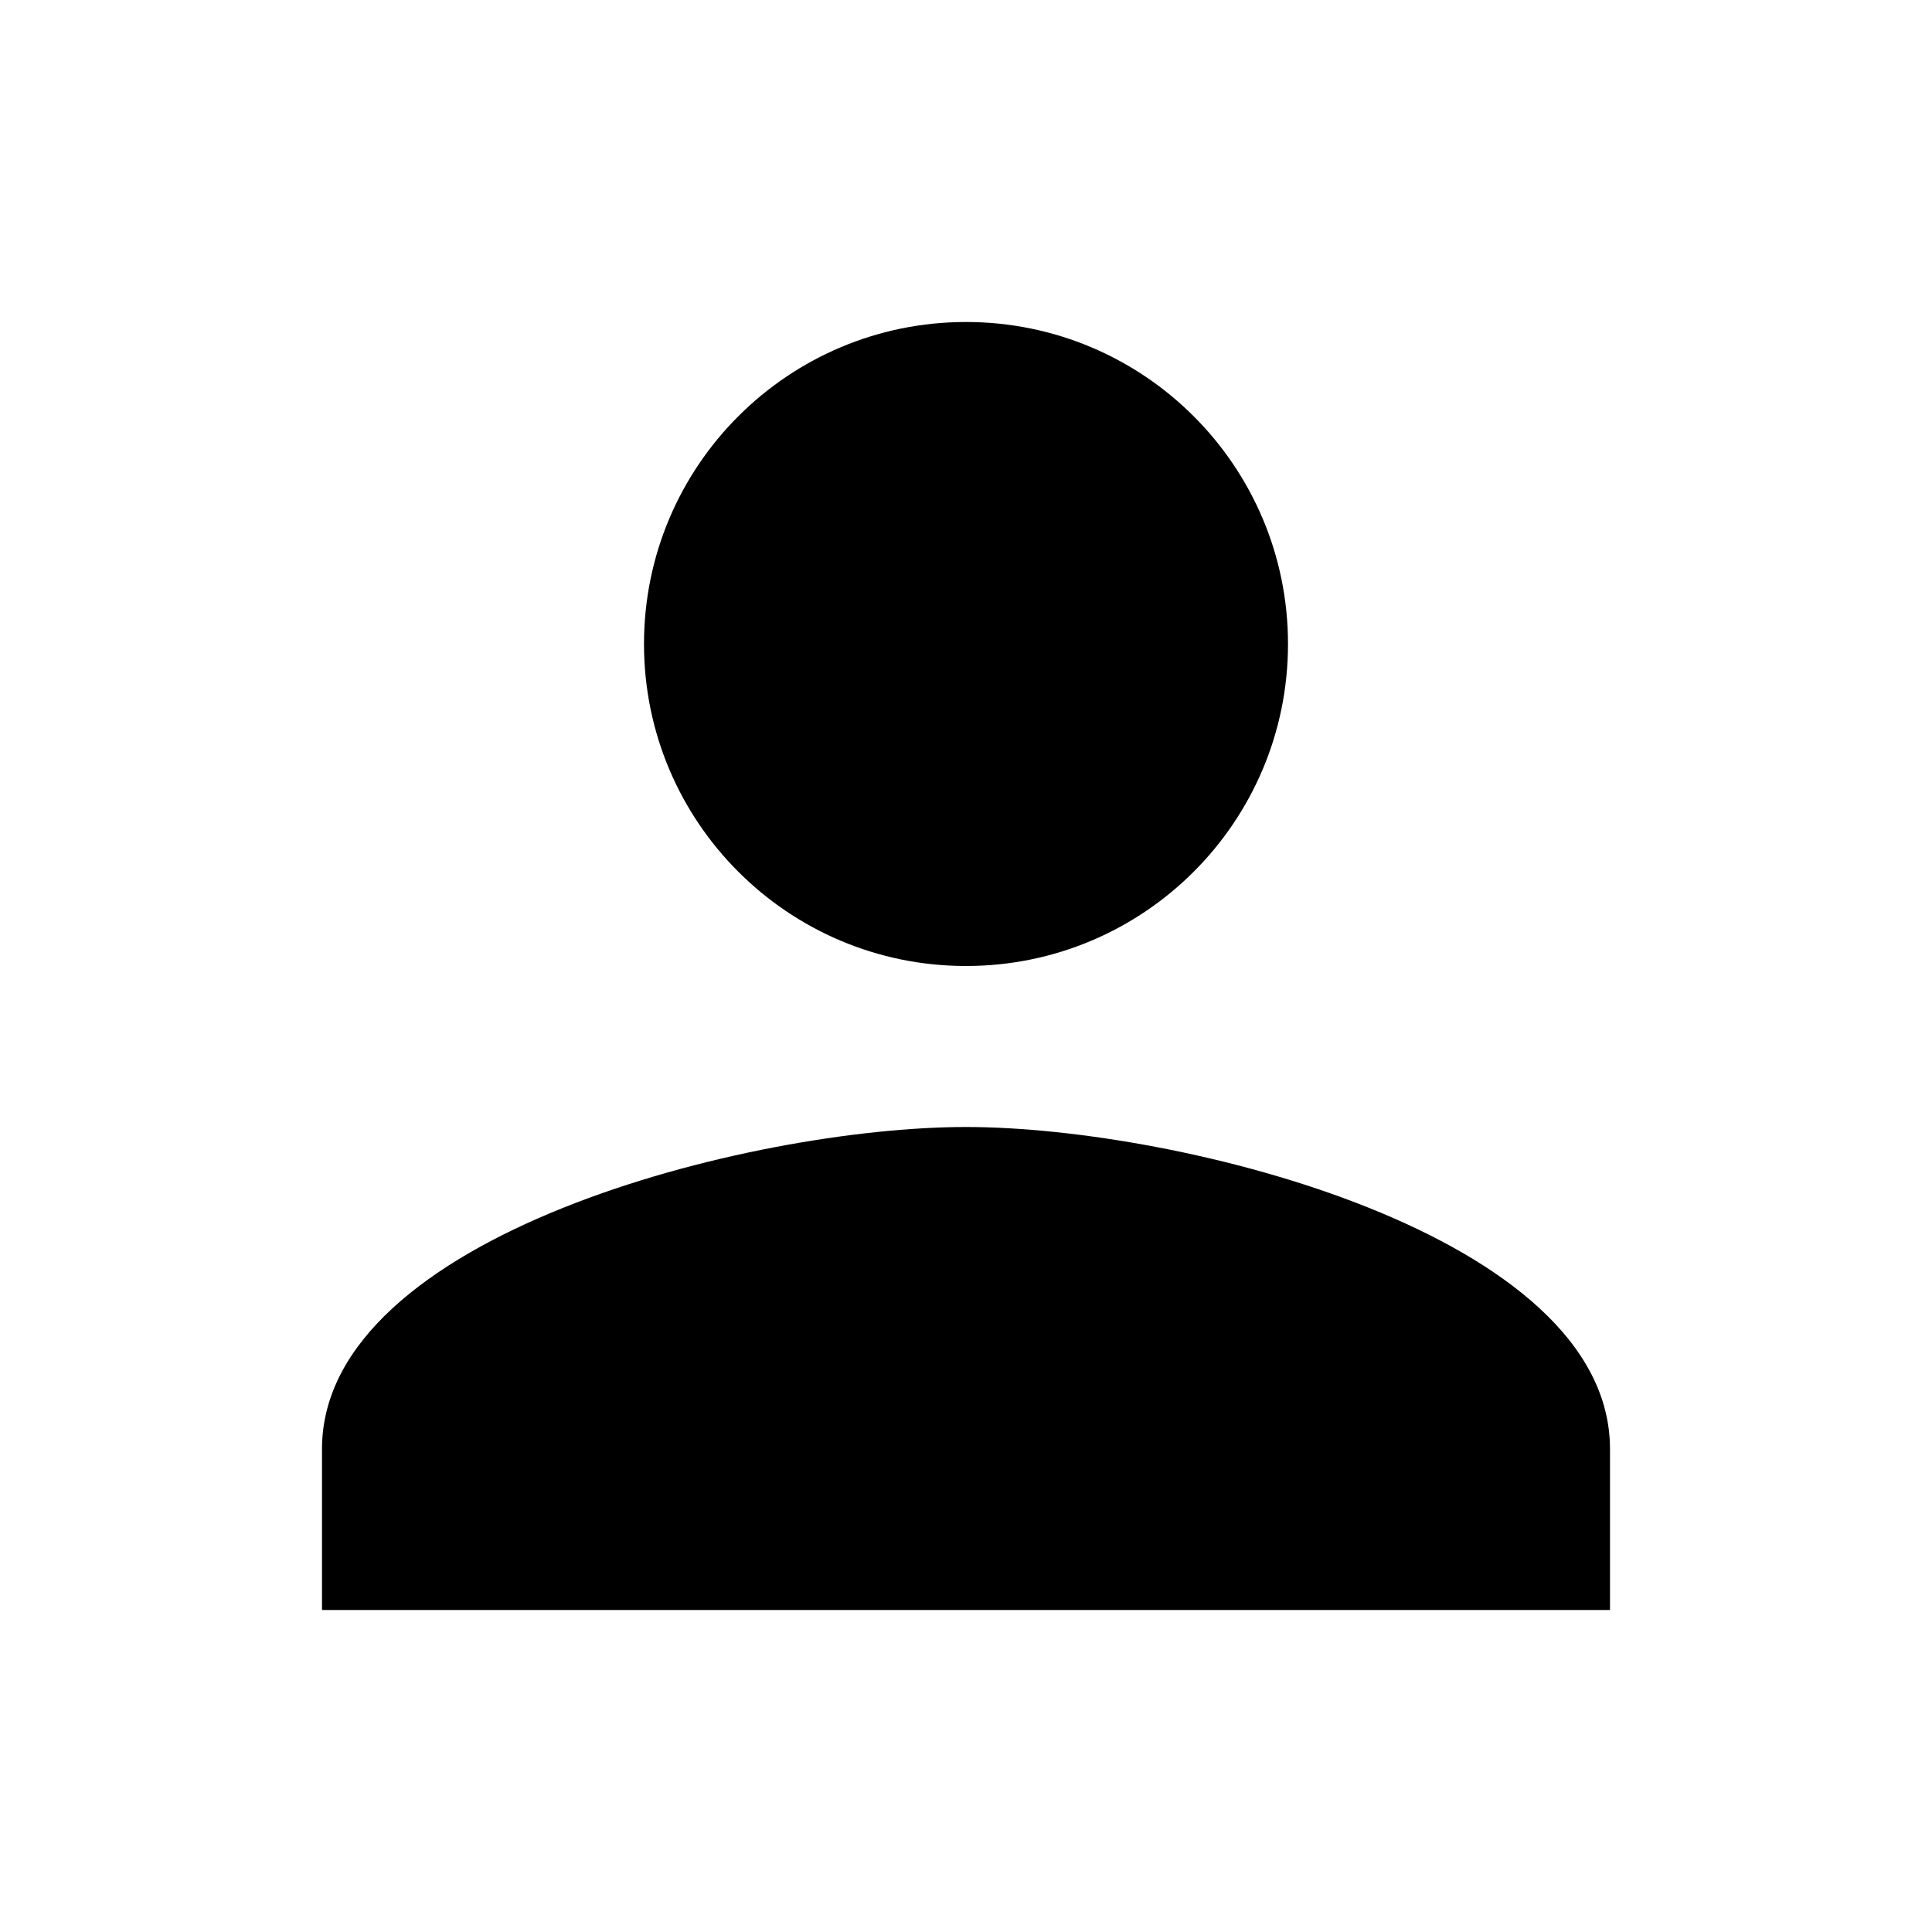
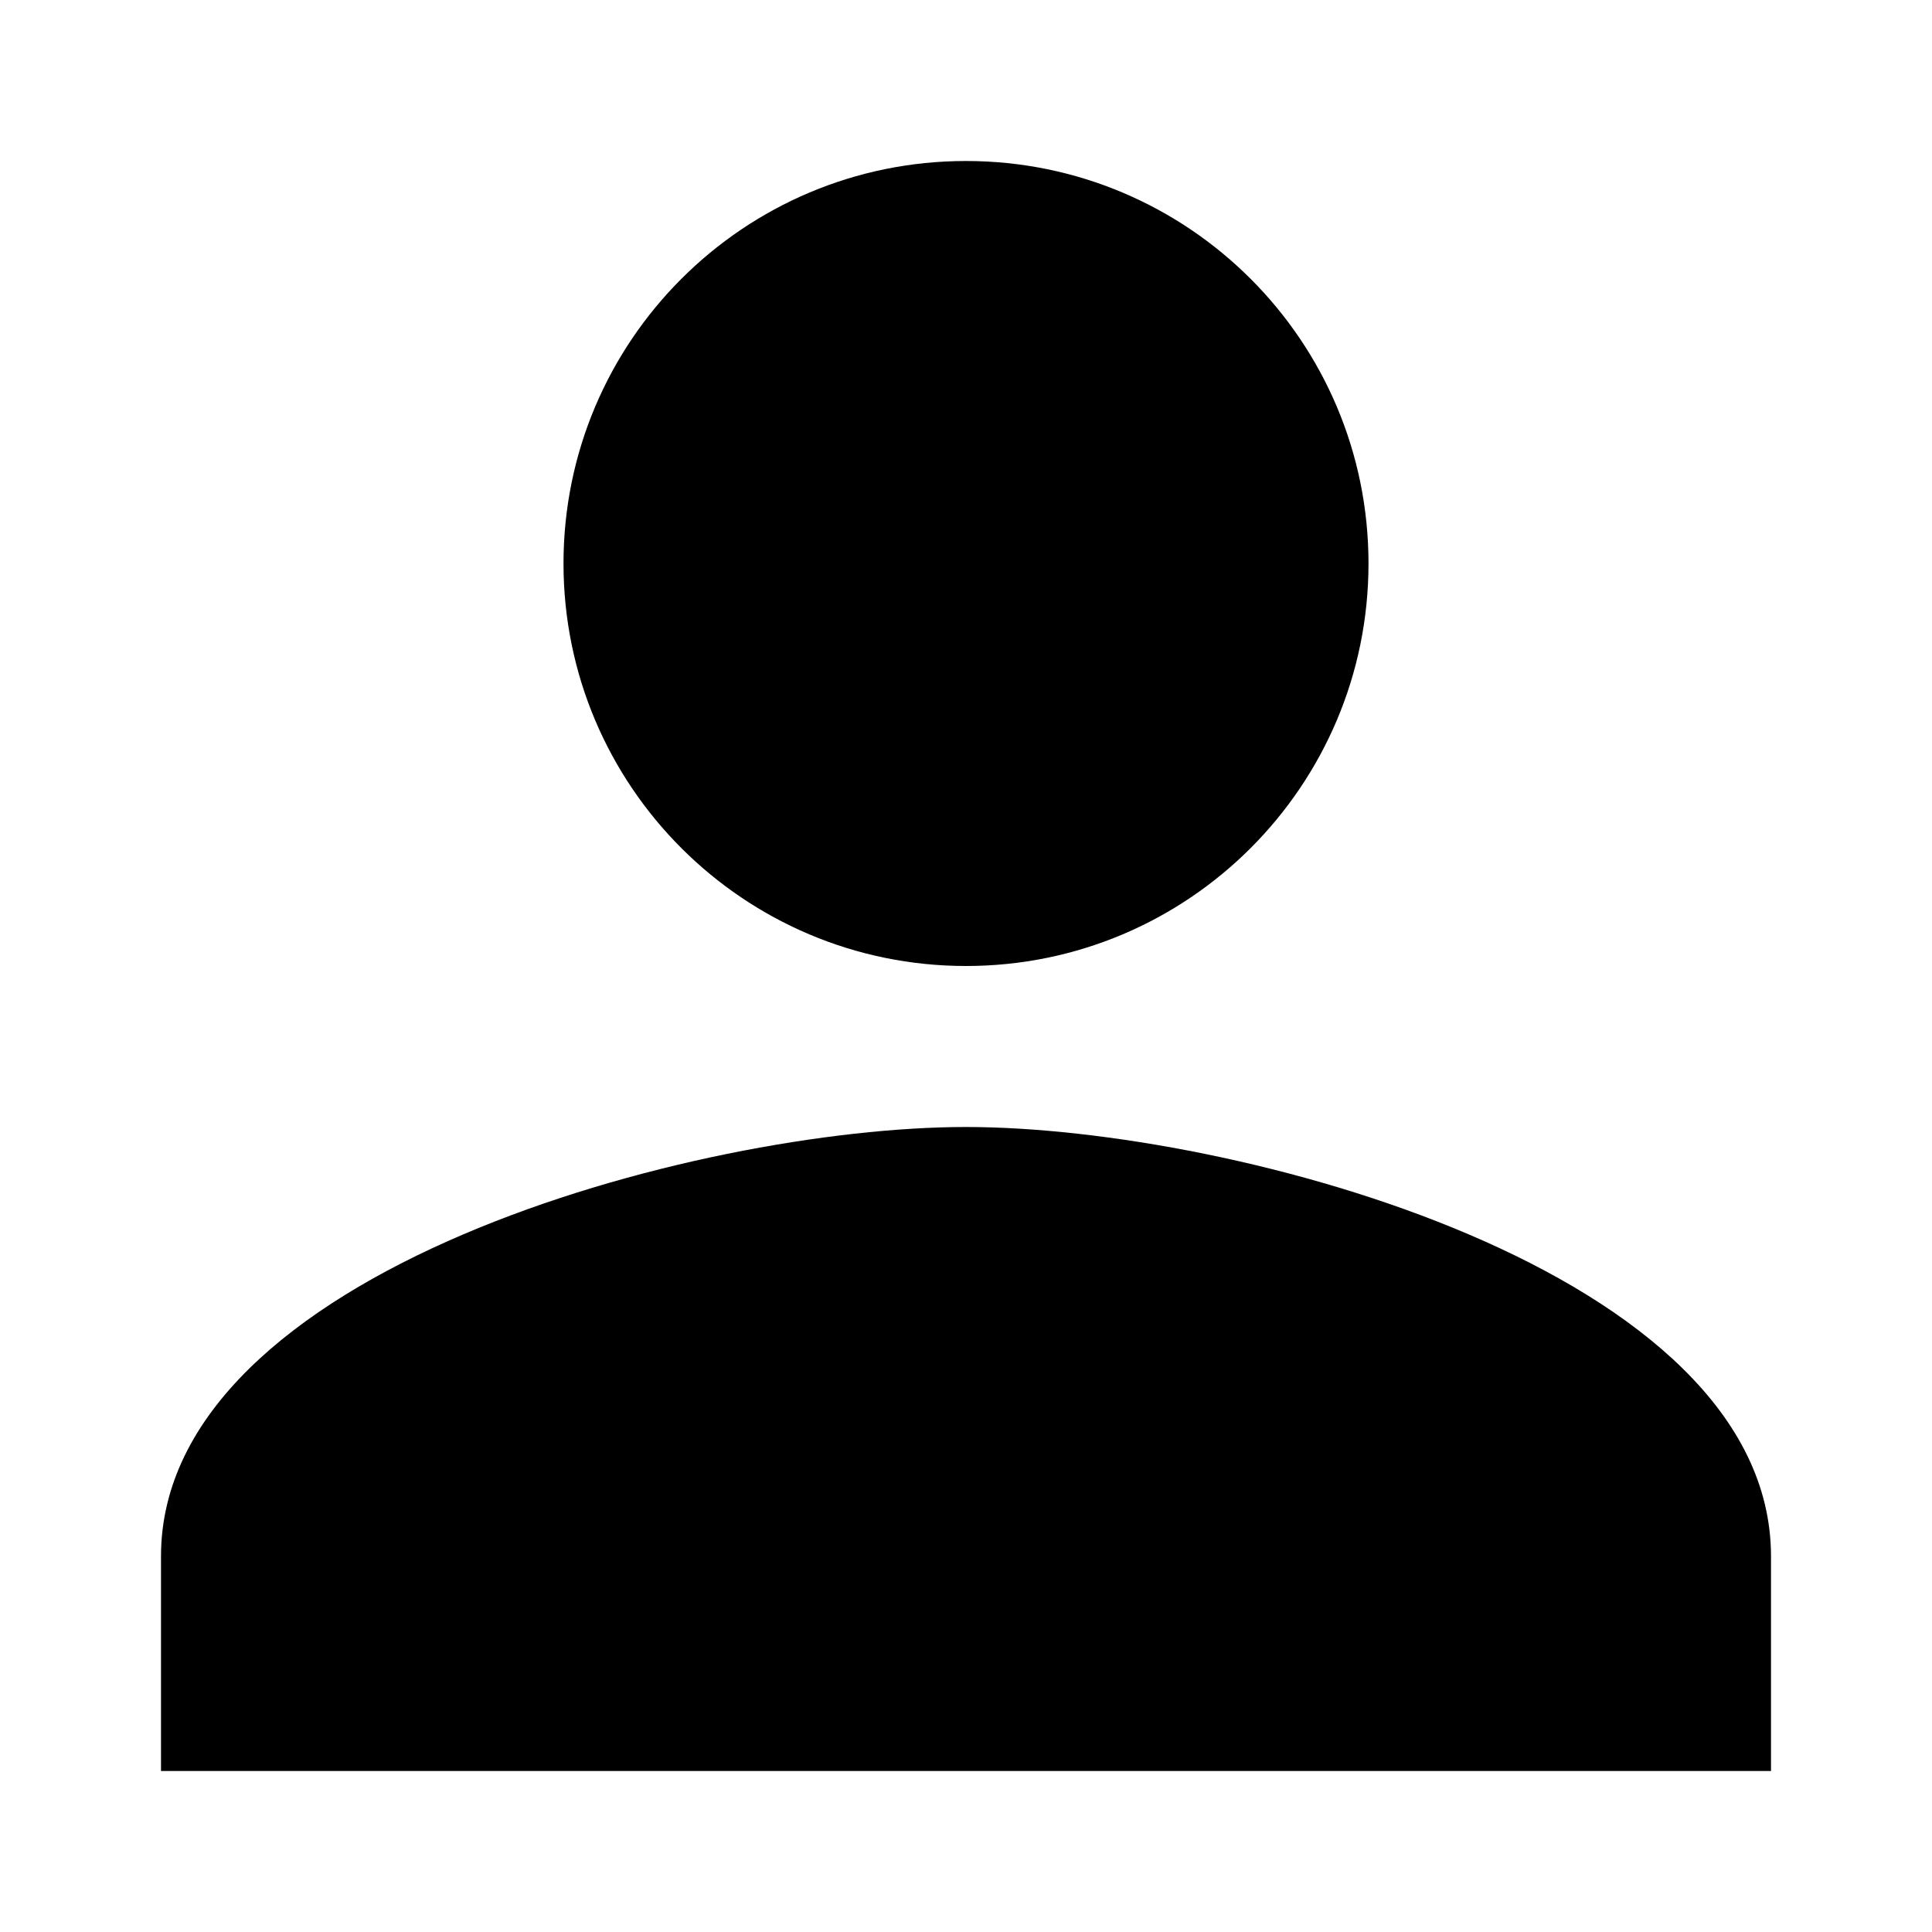
<svg xmlns="http://www.w3.org/2000/svg" width="24" height="24" viewBox="0 0 24 24">
-   <path d="M12 12c2.21 0 4-1.79 4-4s-1.79-4-4-4-4 1.79-4 4 1.79 4 4 4zm0 2c-2.67 0-8 1.34-8 4v2h16v-2c0-2.66-5.33-4-8-4z" />
+   <path d="M12 12a5 5 0 0 0 5-5c0-2.763-2.238-5-5-5S7 4.237 7 7a5 5 0 0 0 5 5zm0 2c-3.338 0-10 1.787-10 5.333V22h20v-2.667C22 15.787 15.338 14 12 14z" />
</svg>
